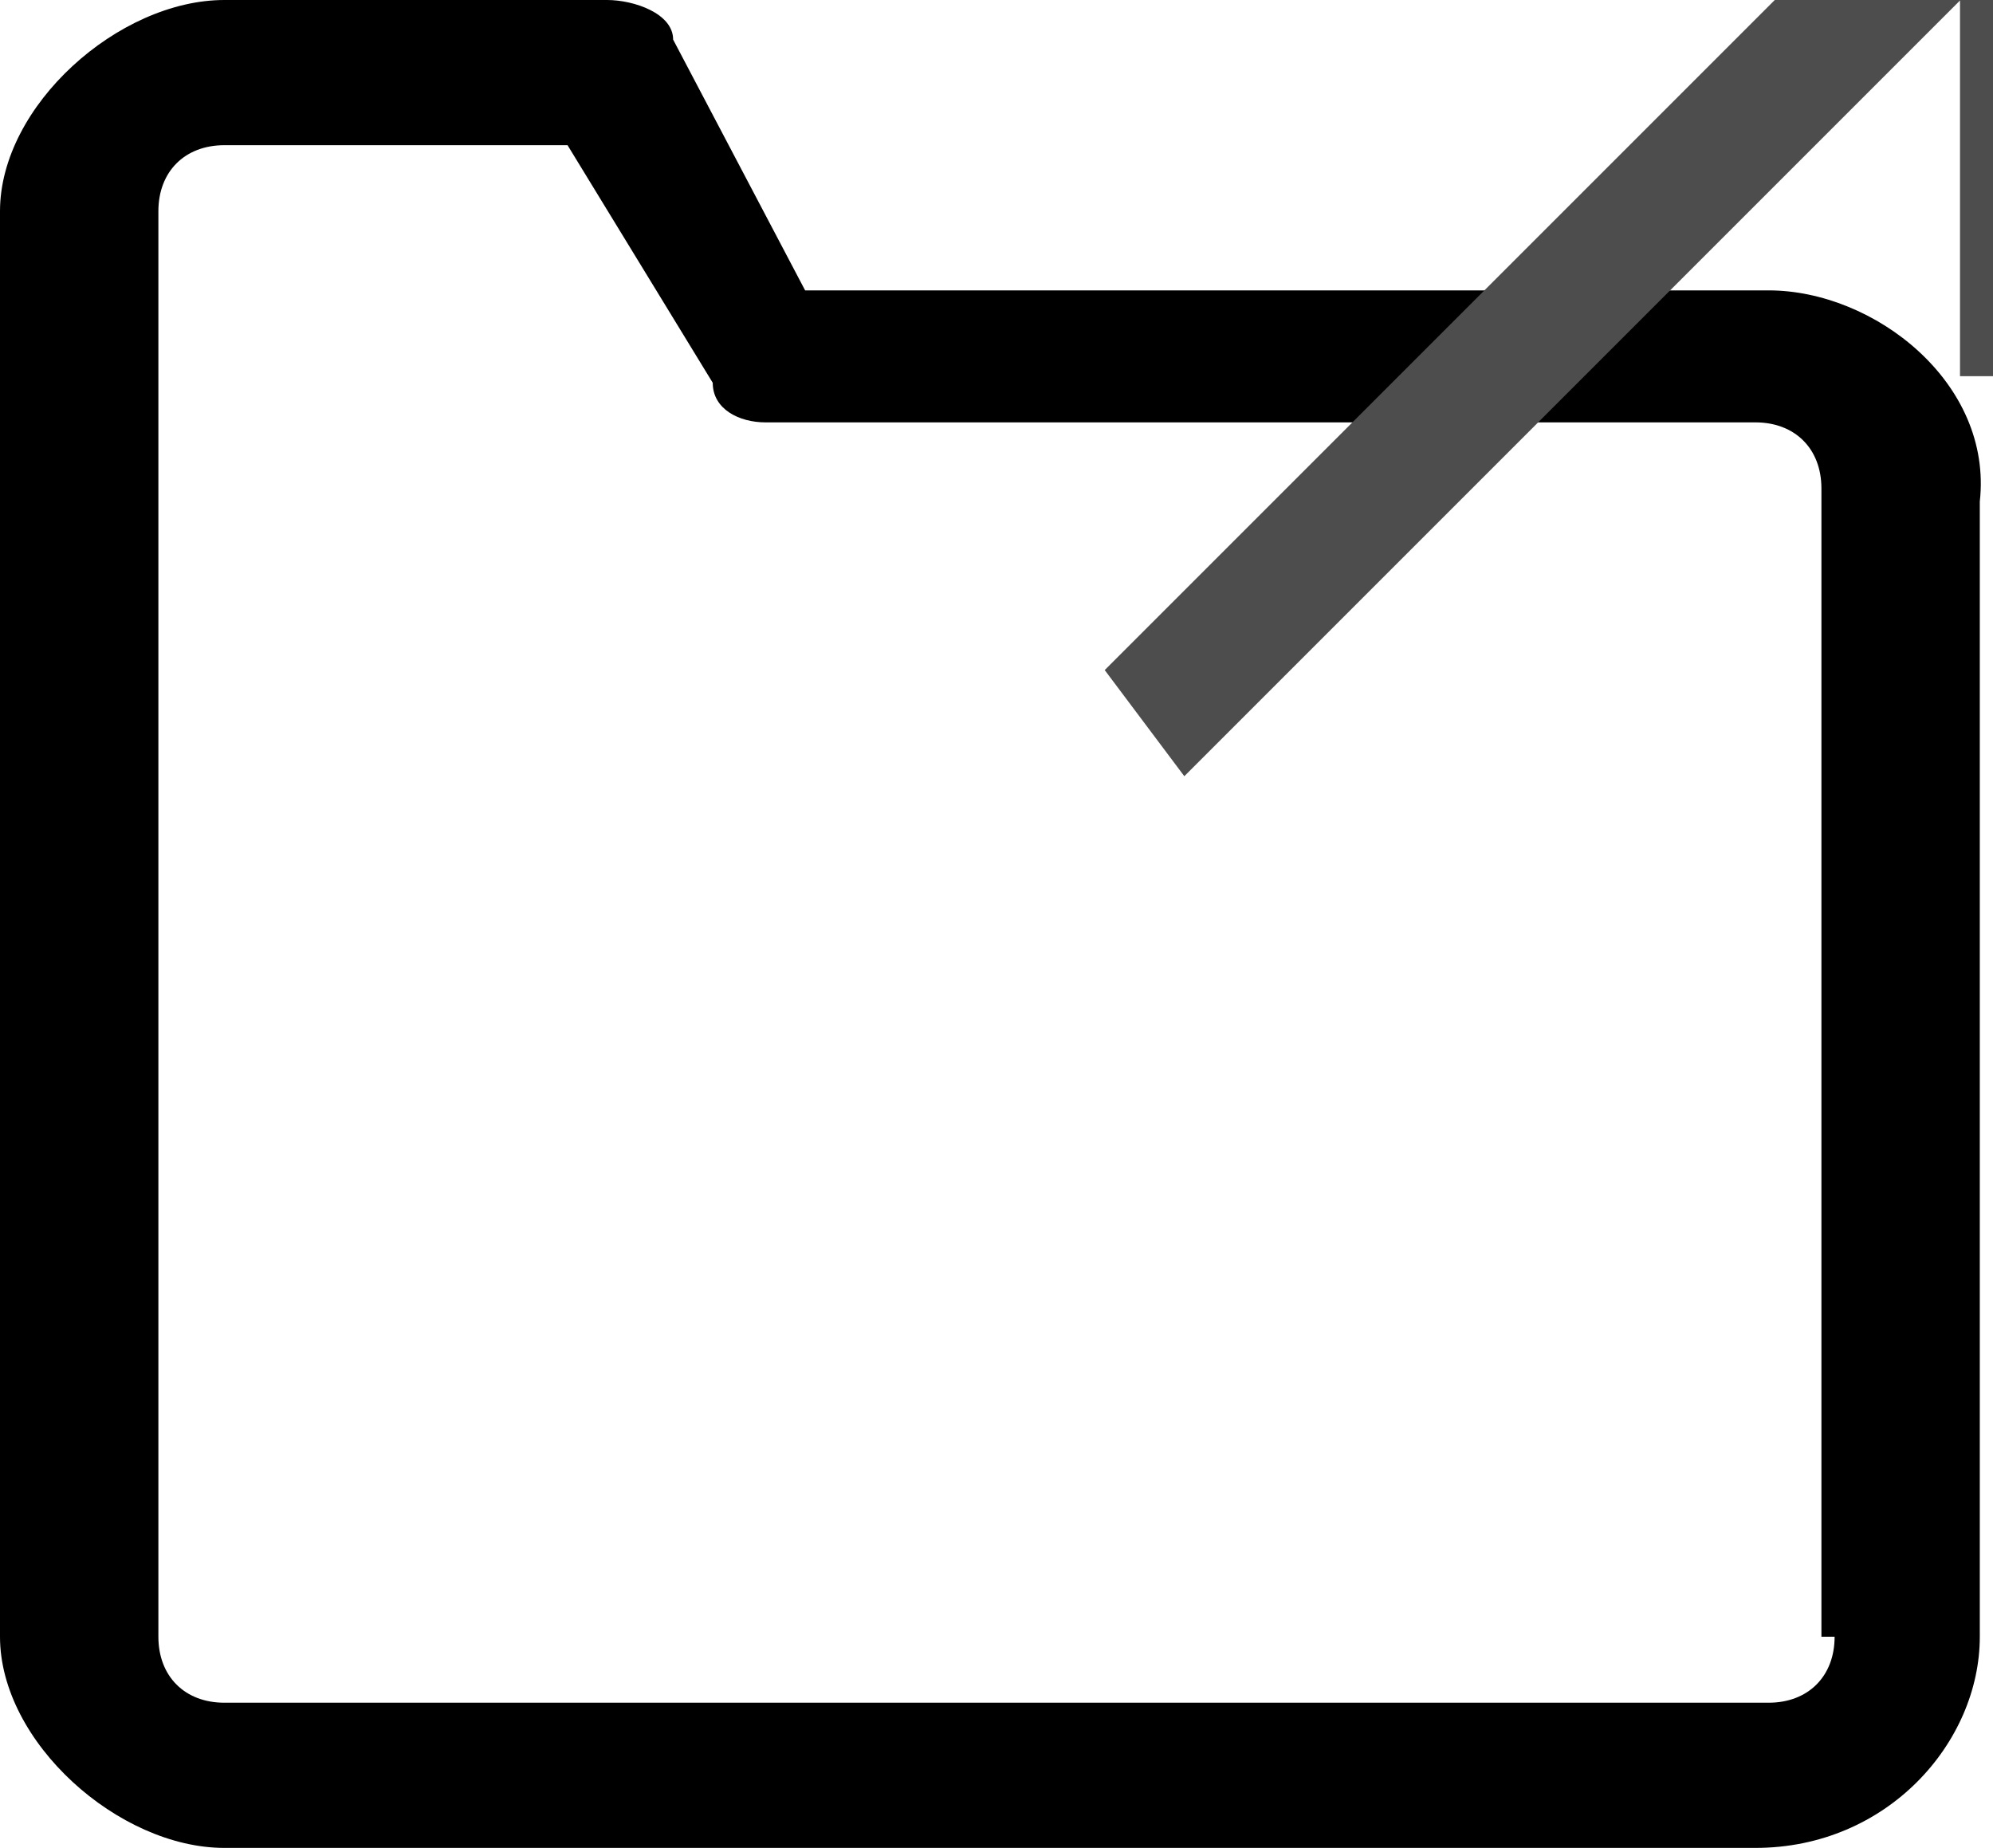
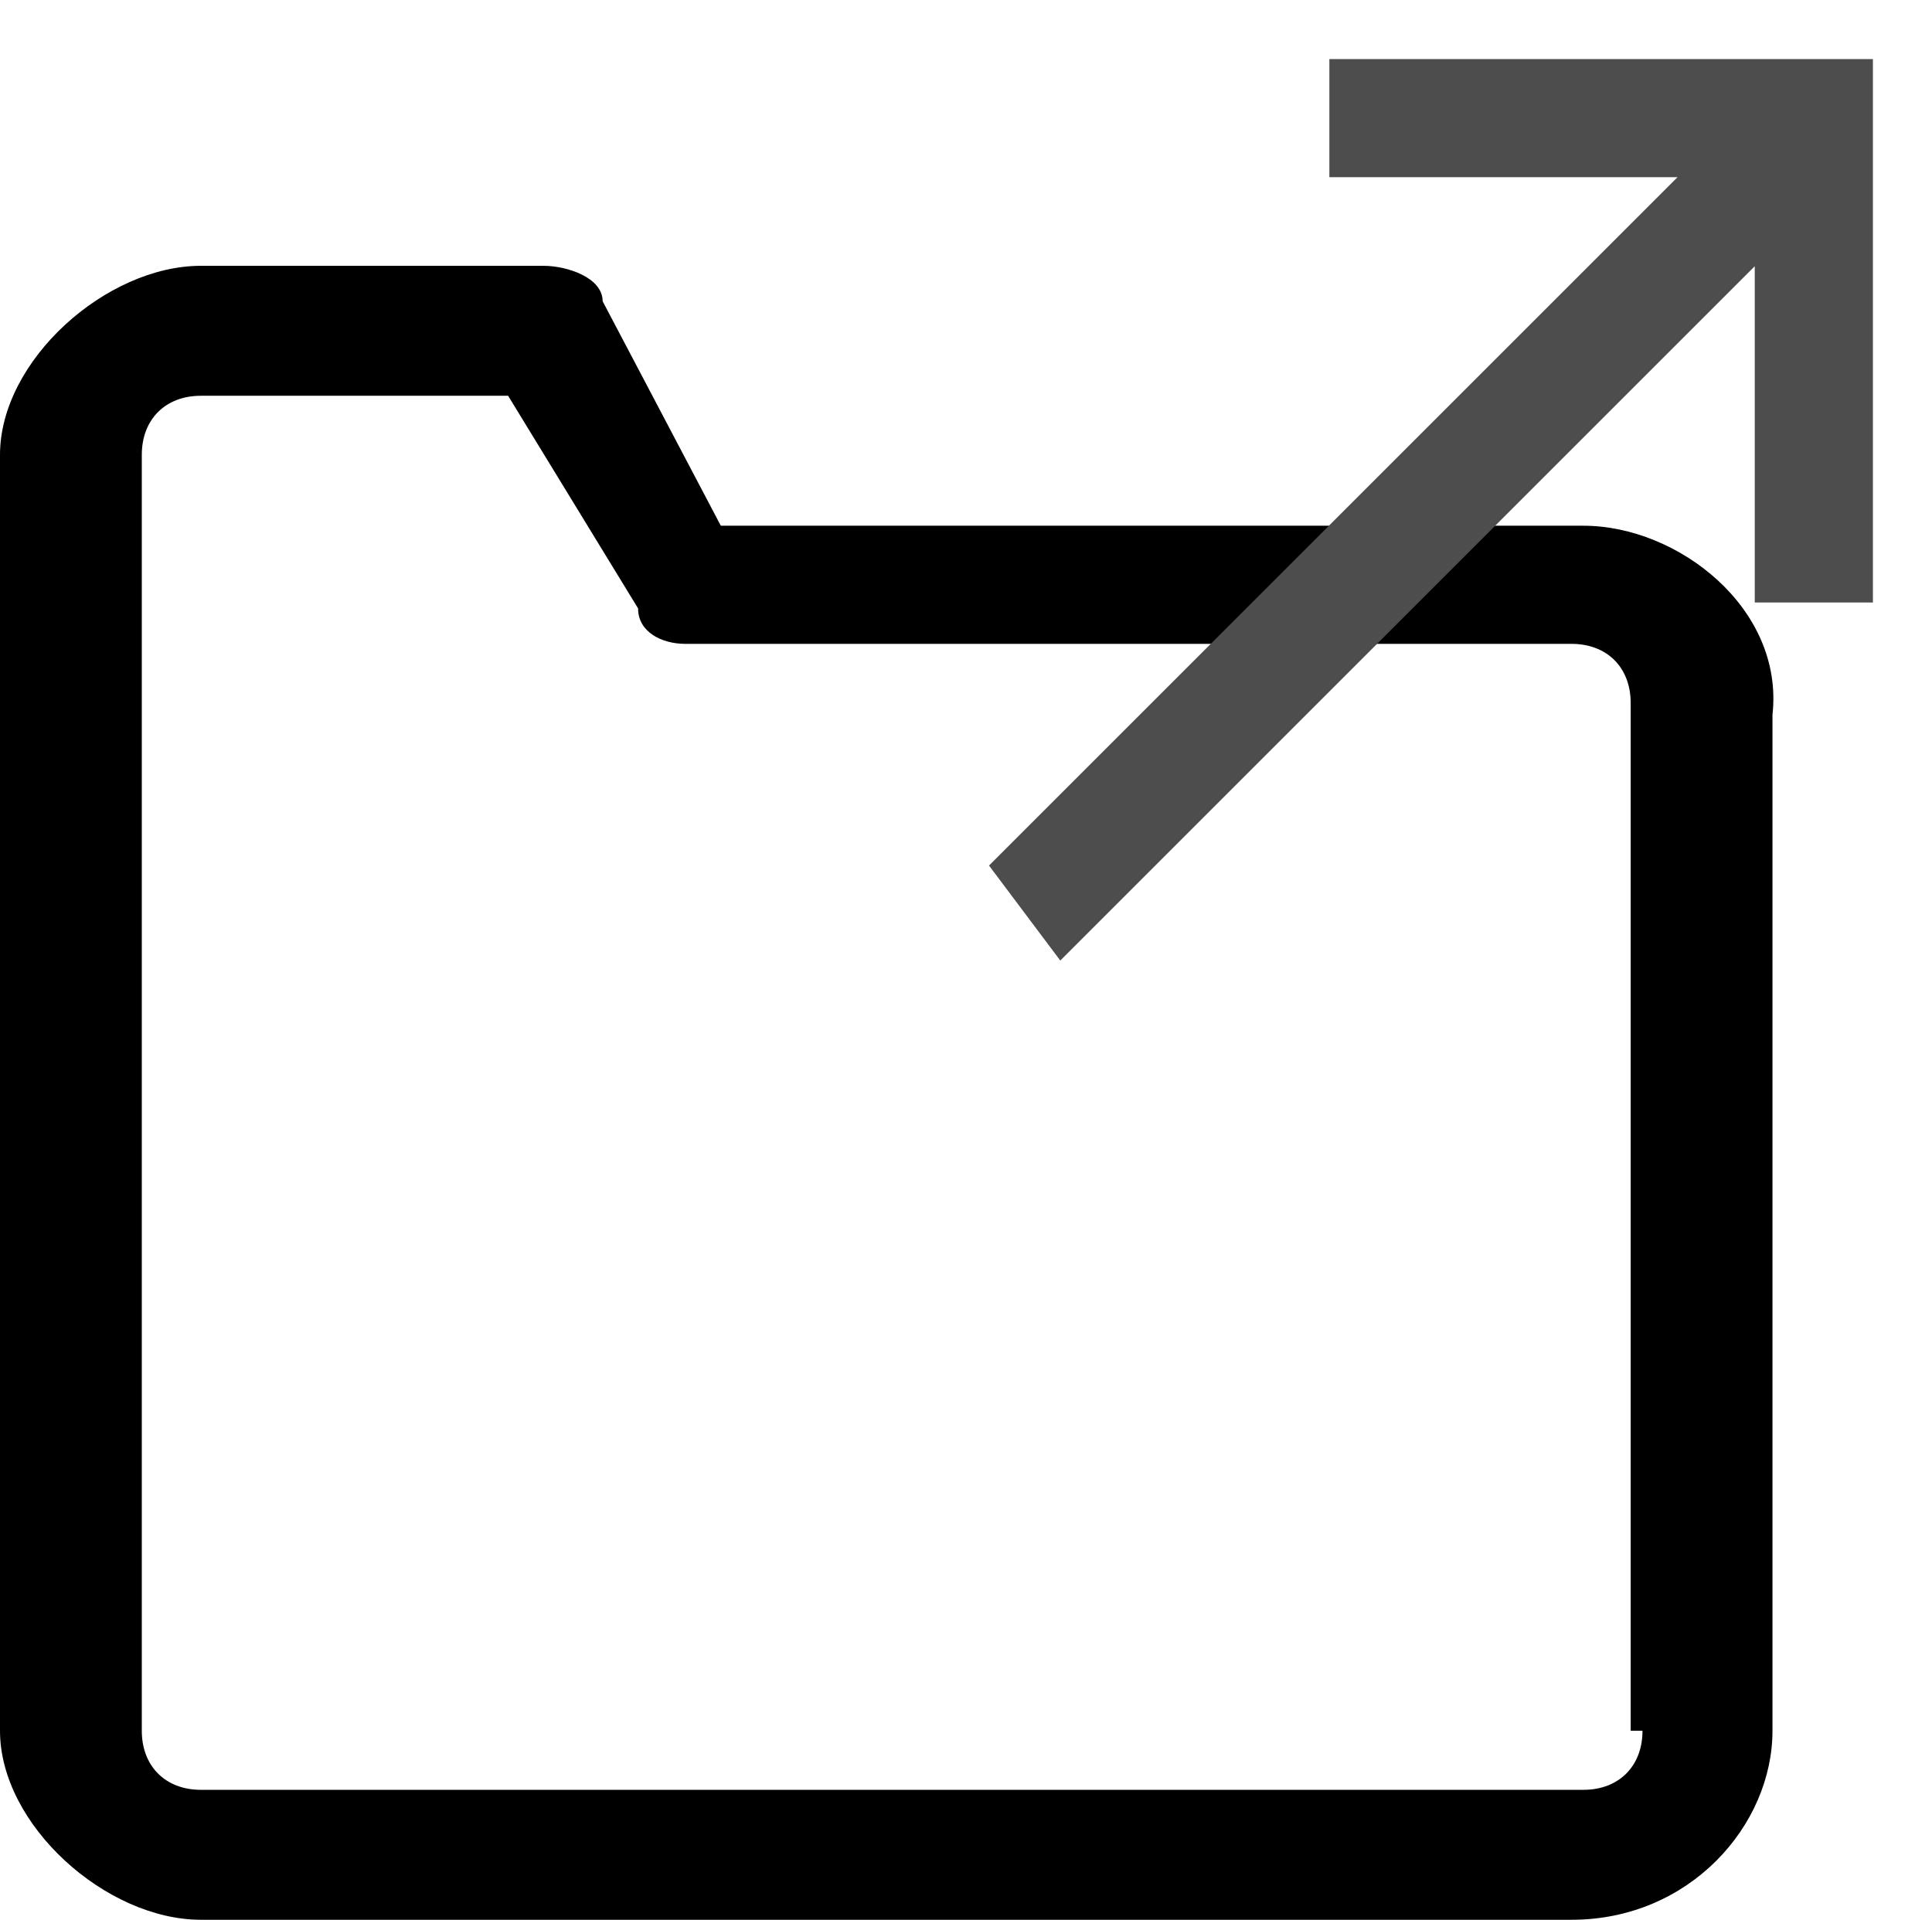
- <svg xmlns="http://www.w3.org/2000/svg" version="1.1" id="图层_1" x="0px" y="0px" viewBox="0 0 15.1 14" style="enable-background:new 0 0 15.1 14;" xml:space="preserve">
+ <svg xmlns="http://www.w3.org/2000/svg" version="1.1" id="图层_1" x="0px" y="0px" viewBox="0 -2.25 16.35 16.25" style="enable-background:new 0 0 15.1 14;" xml:space="preserve">
  <style type="text/css">
	.st0{fill:#4D4D4D;stroke:#4D4D4D;stroke-width:0.5;stroke-miterlimit:10;}
</style>
  <path d="M13.4,2.2H6.1L5.1,0.3C5.1,0.1,4.8,0,4.6,0H1.7C0.9,0,0,0.8,0,1.6v10.8C0,13.2,0.9,14,1.7,14h11.6c1,0,1.7-0.8,1.7-1.6V3.8  C15.1,2.9,14.2,2.2,13.4,2.2z M13.9,12.4c0,0.3-0.2,0.5-0.5,0.5H1.7c-0.3,0-0.5-0.2-0.5-0.5V1.6c0-0.3,0.2-0.5,0.5-0.5h2.6l1.1,1.8  c0,0.2,0.2,0.3,0.4,0.3h7.5c0.3,0,0.5,0.2,0.5,0.5V12.4z" />
  <path class="st0" d="M14.8-1L8.7,5.1L9,5.5l6.1-6.1v3.2h0.5v-4.1h-4.1V-1C11.6-1,14.8-1,14.8-1z" />
</svg>
